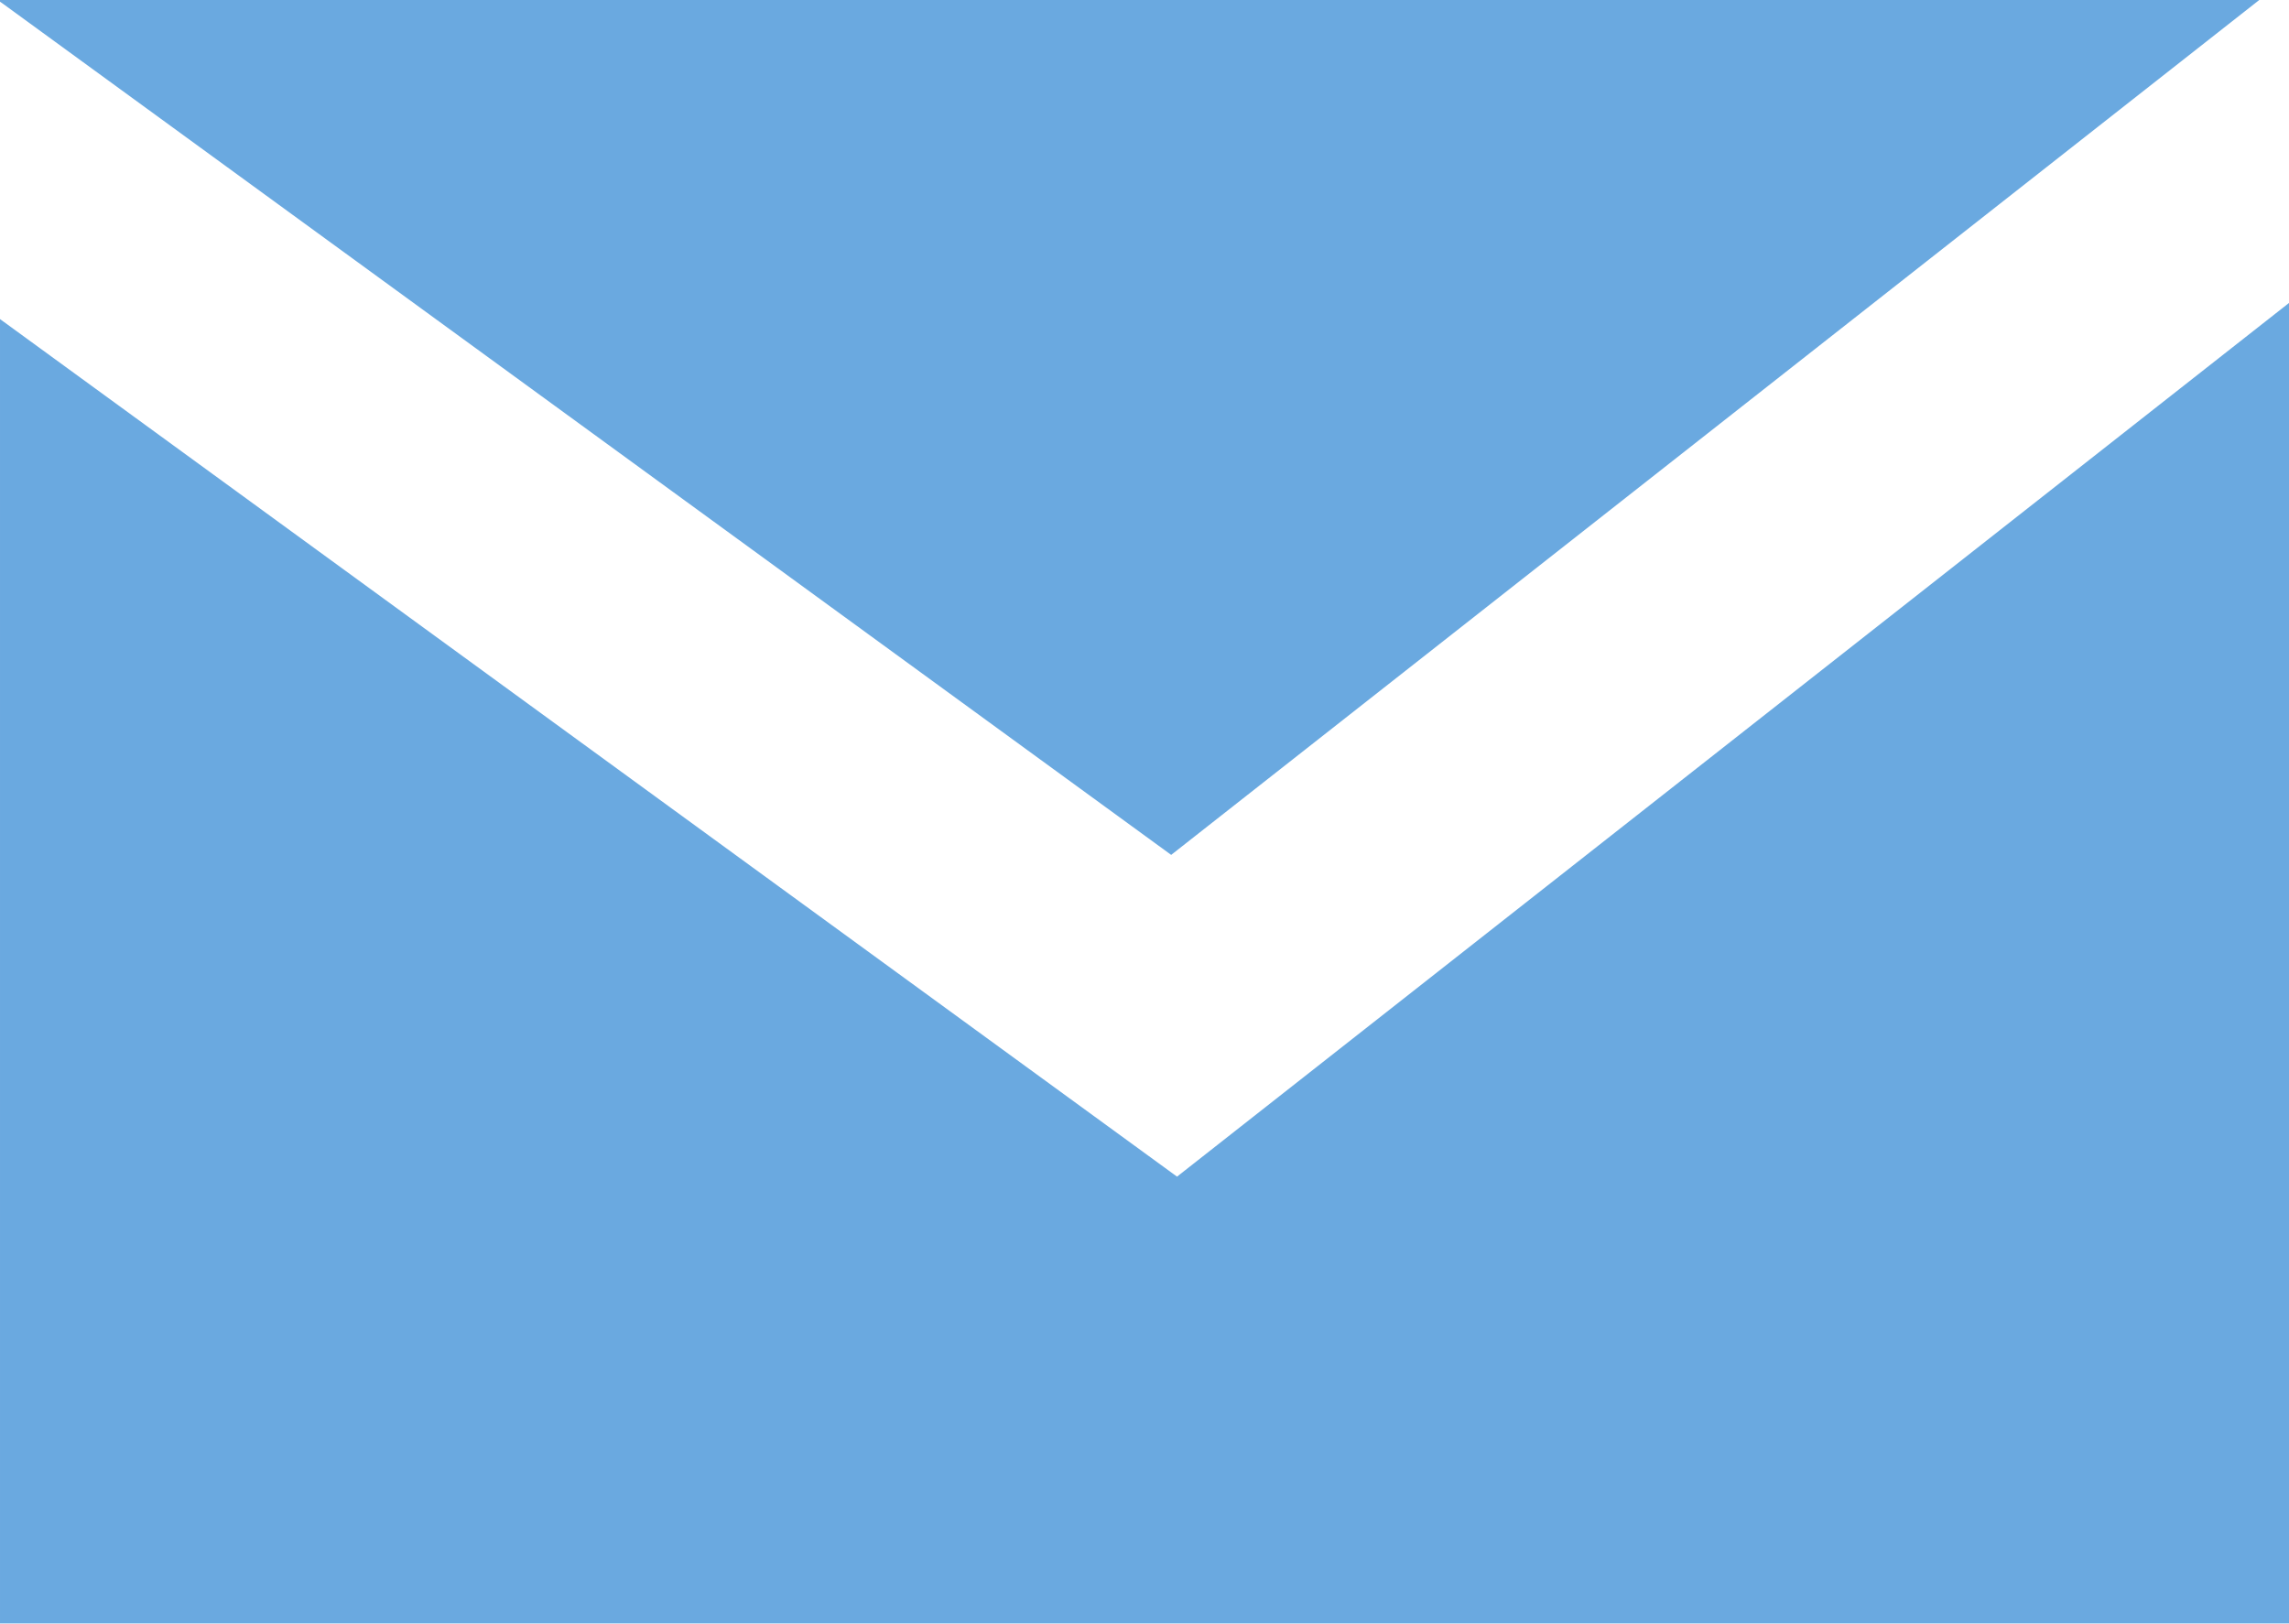
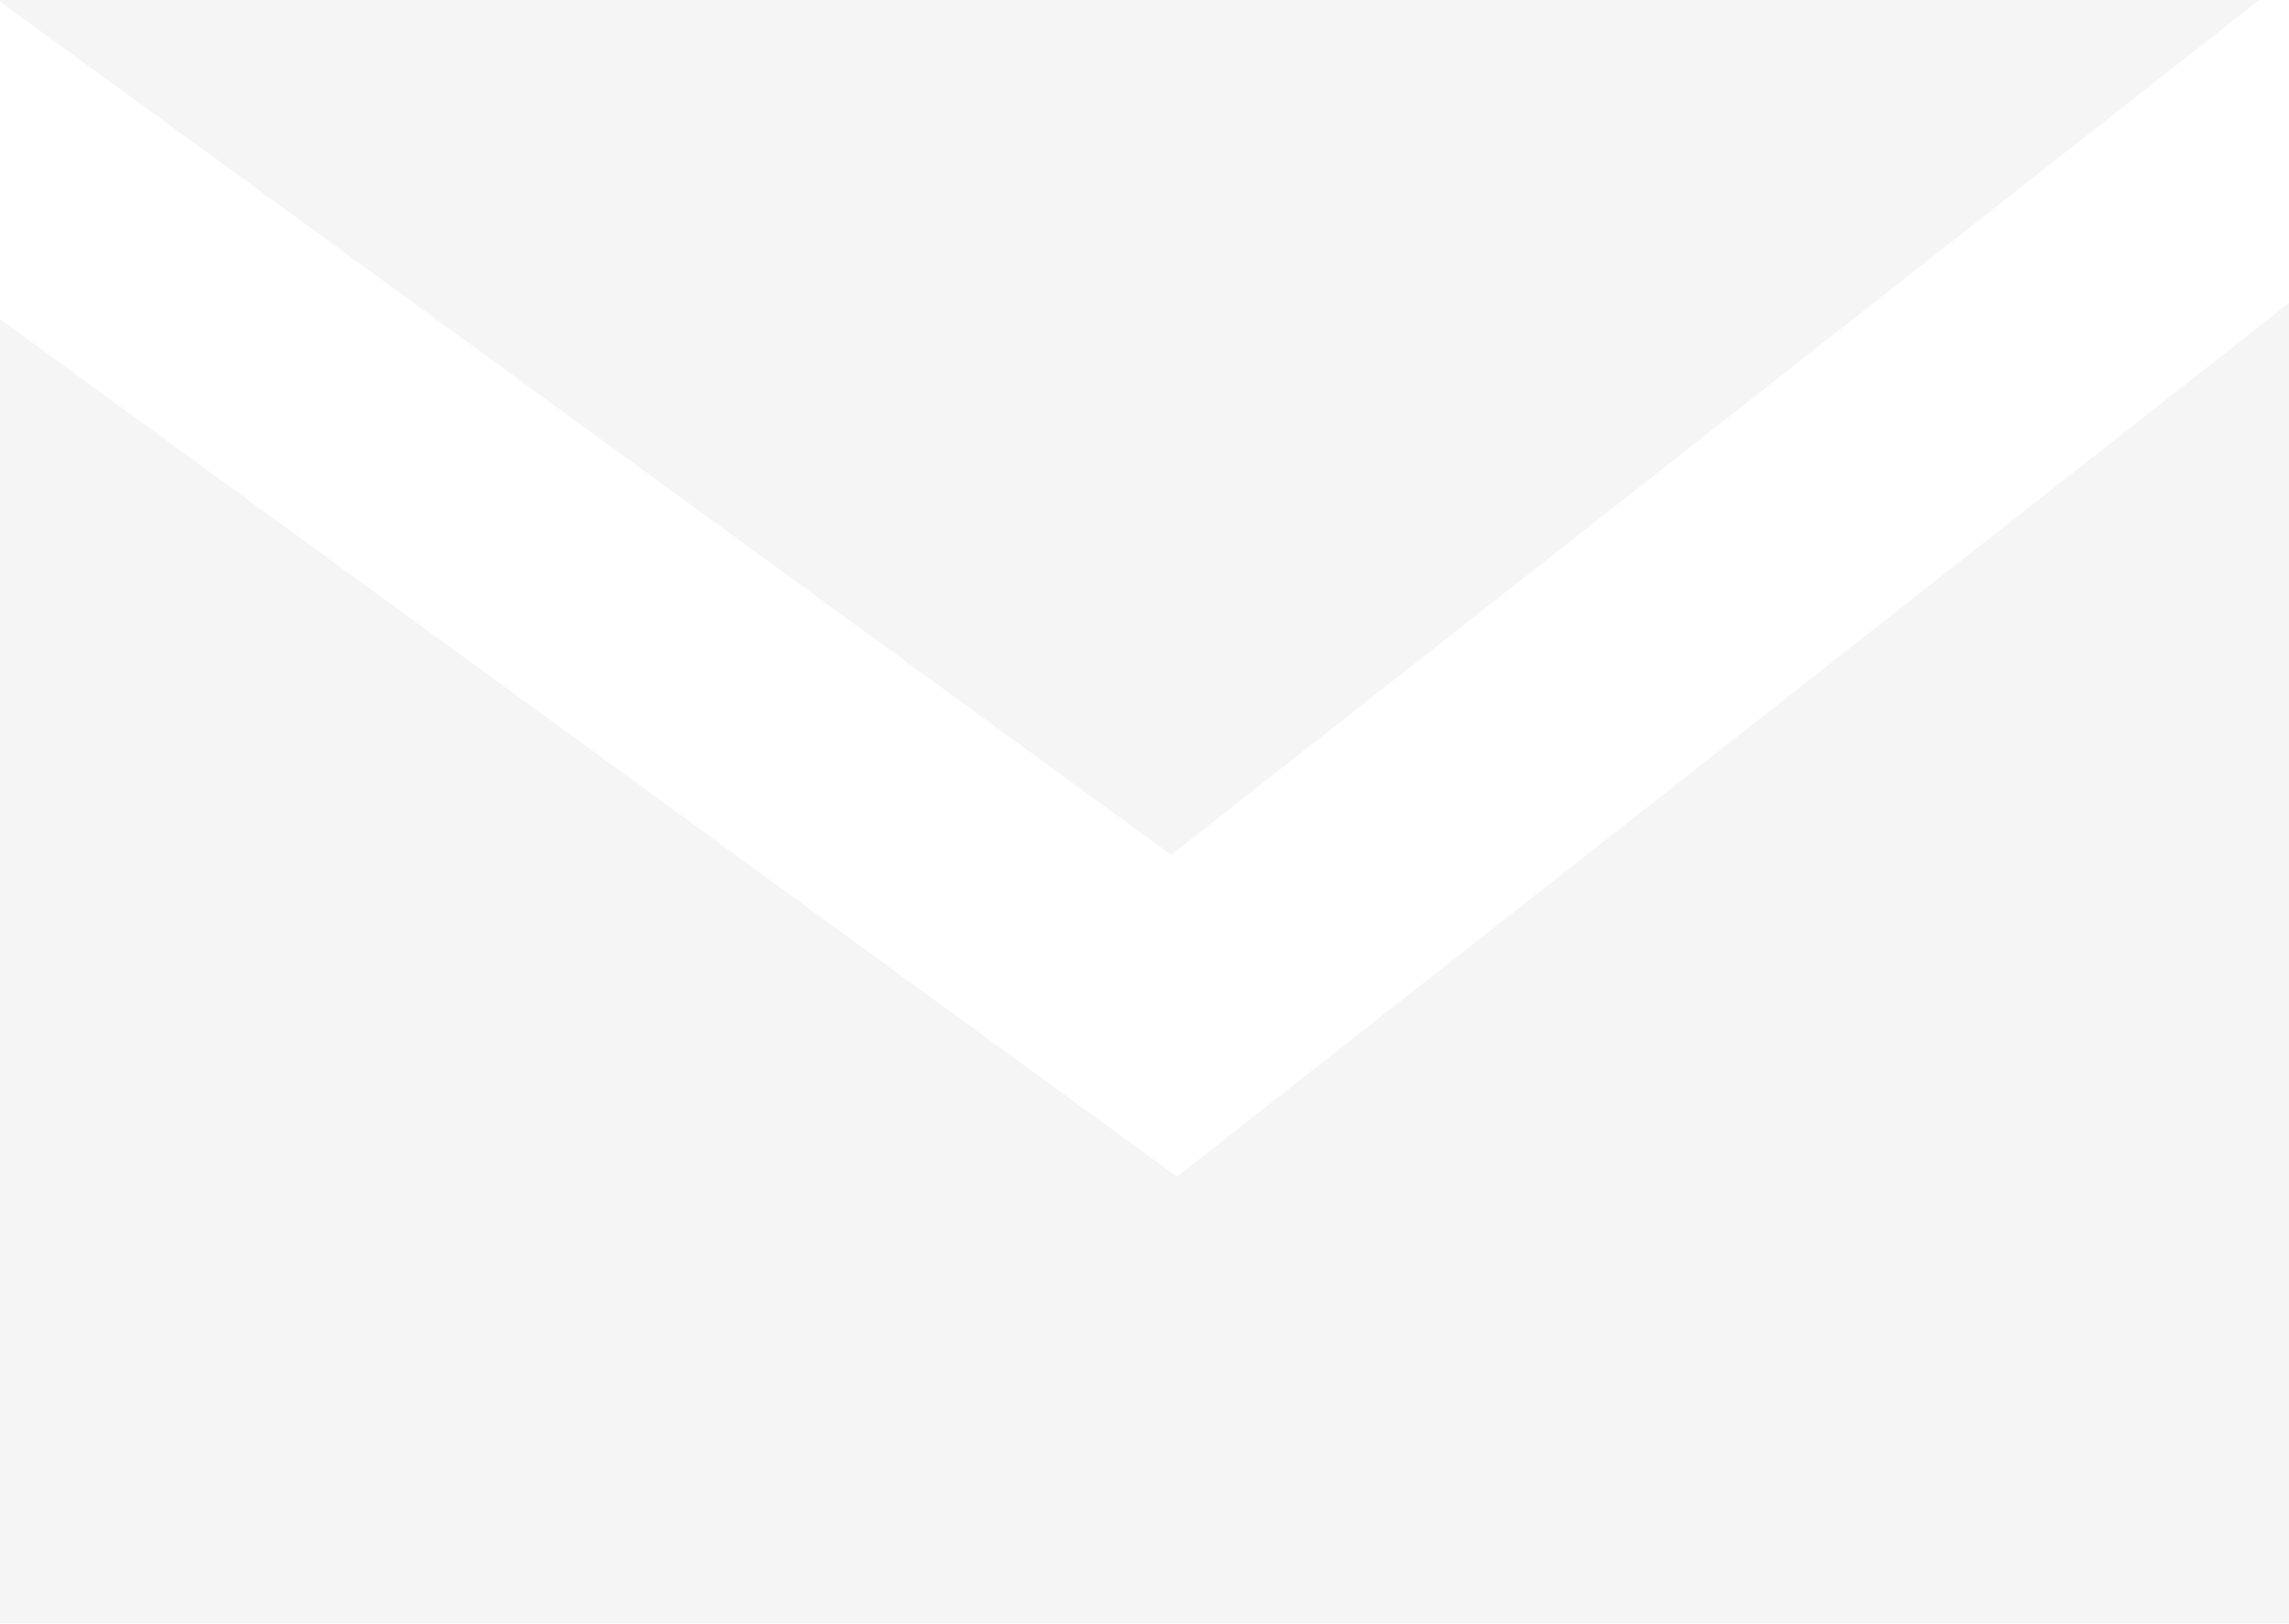
<svg xmlns="http://www.w3.org/2000/svg" width="75.263mm" height="53.389mm" viewBox="0 0 266.682 189.174" id="svg2" version="1.1">
  <defs id="defs4" />
  <g id="layer1" transform="translate(-134.3497,-71.50365)">
-     <path style="opacity:1;fill:#6aa9e0;fill-opacity:1;stroke:none;stroke-width:2.5;stroke-linecap:round;stroke-linejoin:round;stroke-miterlimit:4;stroke-dasharray:none;stroke-opacity:1" d="m 134.35,71.504 0,0.199 a 14.951,14.951 0 0 1 0.234,0.158 l 136.215,99.258 126.766,-99.615 -263.215,0 z M 401.031,106.806 271.481,208.611 134.35,108.685 l 0,151.992 266.682,0 0,-153.871 z" id="rect4148" />
+     <path style="opacity:1;fill:#f5f5f5;fill-opacity:1;stroke:none;stroke-width:2.5;stroke-linecap:round;stroke-linejoin:round;stroke-miterlimit:4;stroke-dasharray:none;stroke-opacity:1" d="m 134.35,71.504 0,0.199 a 14.951,14.951 0 0 1 0.234,0.158 l 136.215,99.258 126.766,-99.615 -263.215,0 z M 401.031,106.806 271.481,208.611 134.35,108.685 l 0,151.992 266.682,0 0,-153.871 z" id="rect4148" />
  </g>
</svg>
